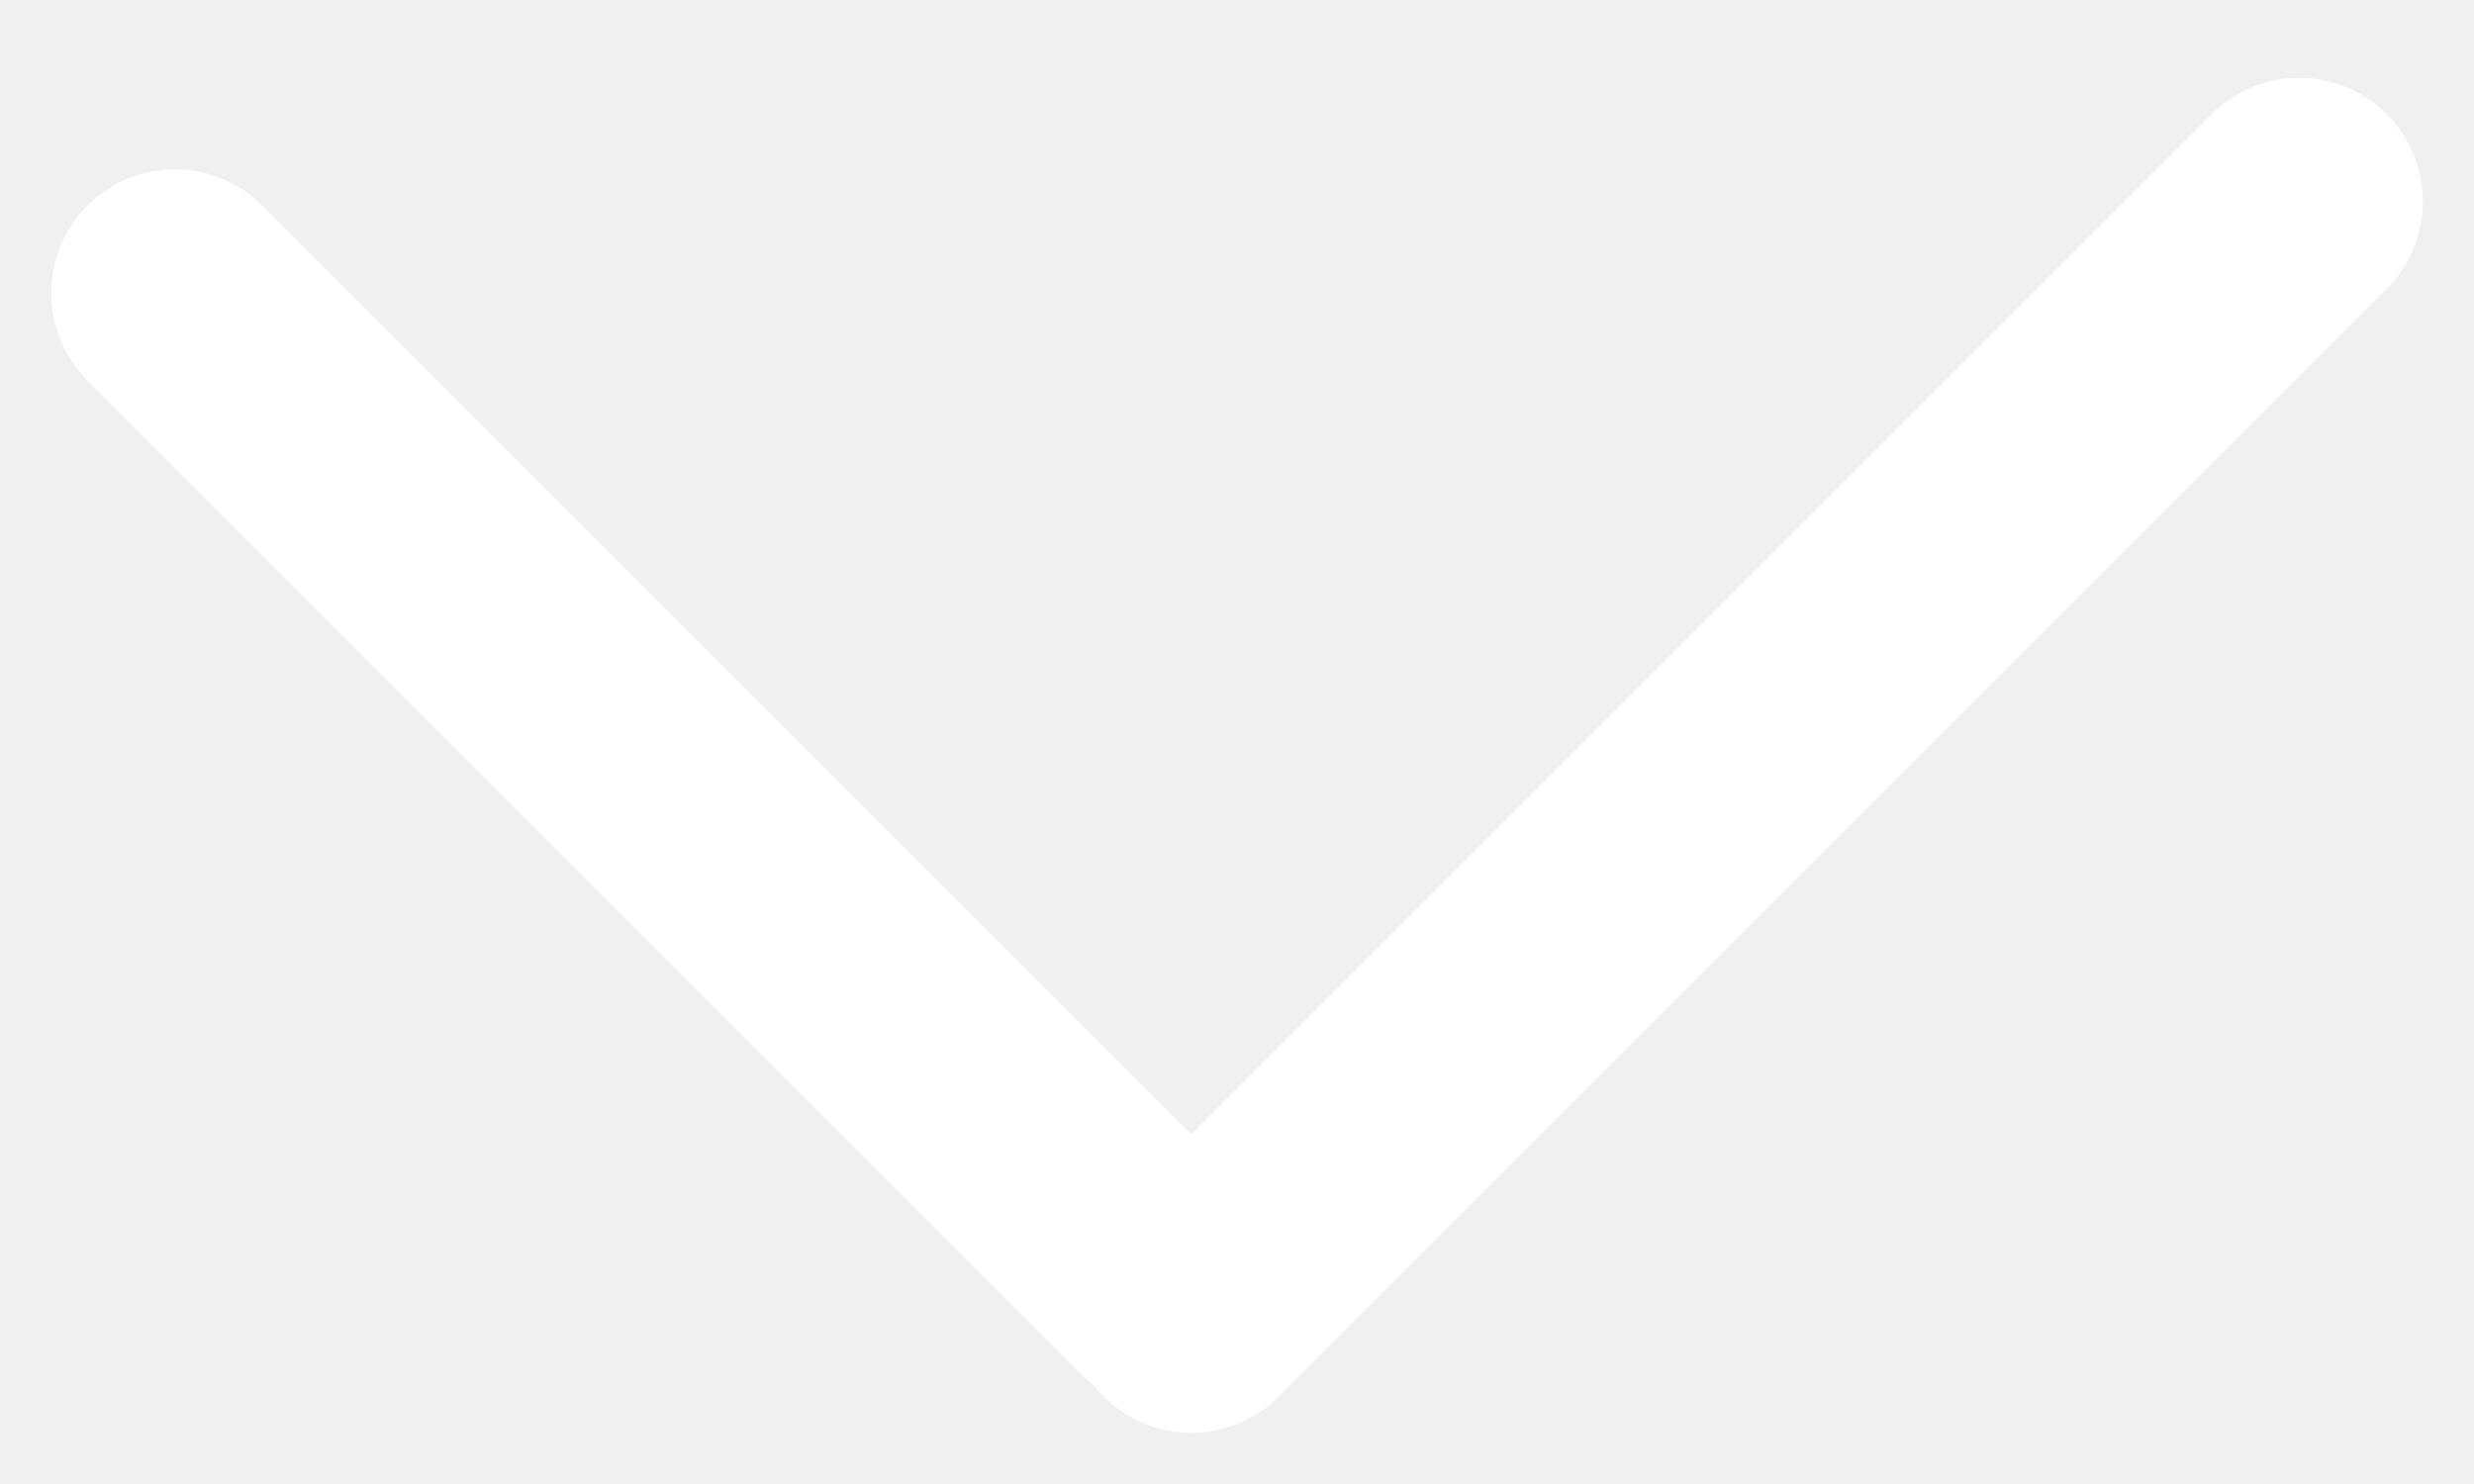
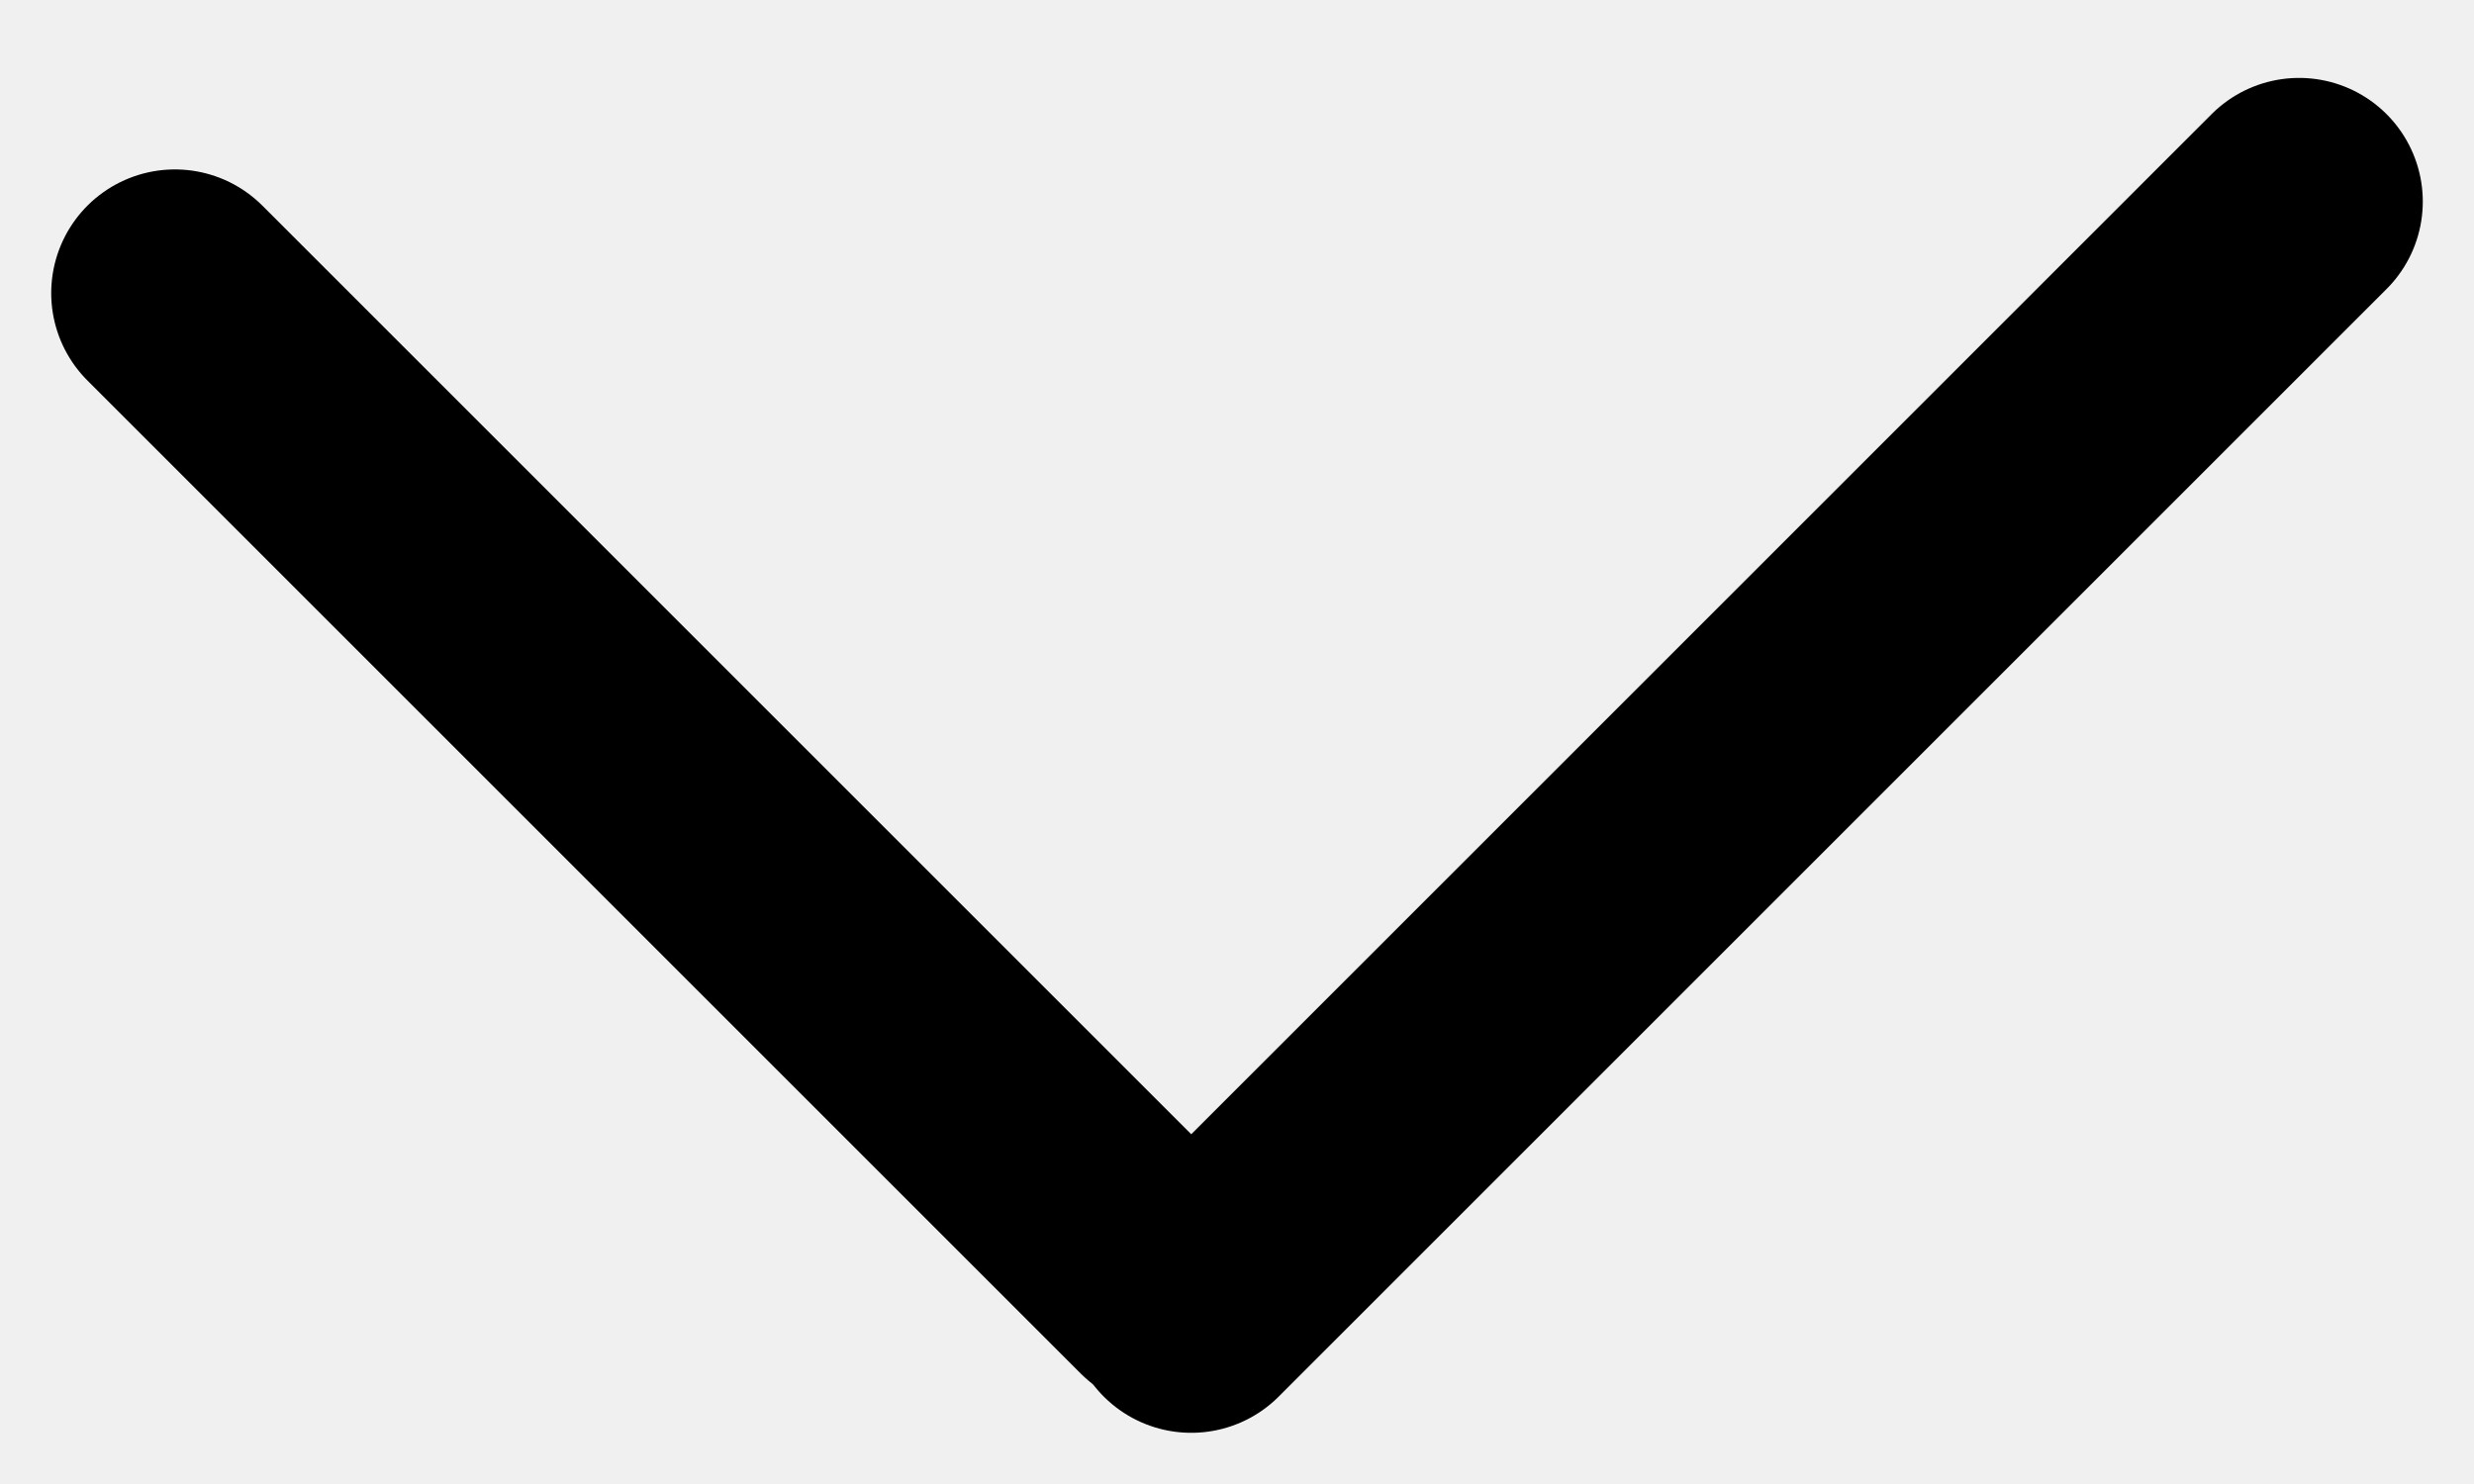
<svg xmlns="http://www.w3.org/2000/svg" width="20" height="12" viewBox="0 0 20 12" fill="none">
-   <line x1="1.414" y1="2.37" x2="9.443" y2="10.399" stroke="white" stroke-width="2" stroke-linecap="round" />
-   <line x1="9.63" y1="10.586" x2="18.586" y2="1.63" stroke="white" stroke-width="2" stroke-linecap="round" />
+   <line x1="1.414" y1="2.37" x2="9.443" y2="10.399" stroke="currentColor" stroke-width="2" stroke-linecap="round" />
+   <line x1="9.63" y1="10.586" x2="18.586" y2="1.63" stroke="currentColor" stroke-width="2" stroke-linecap="round" />
</svg>
